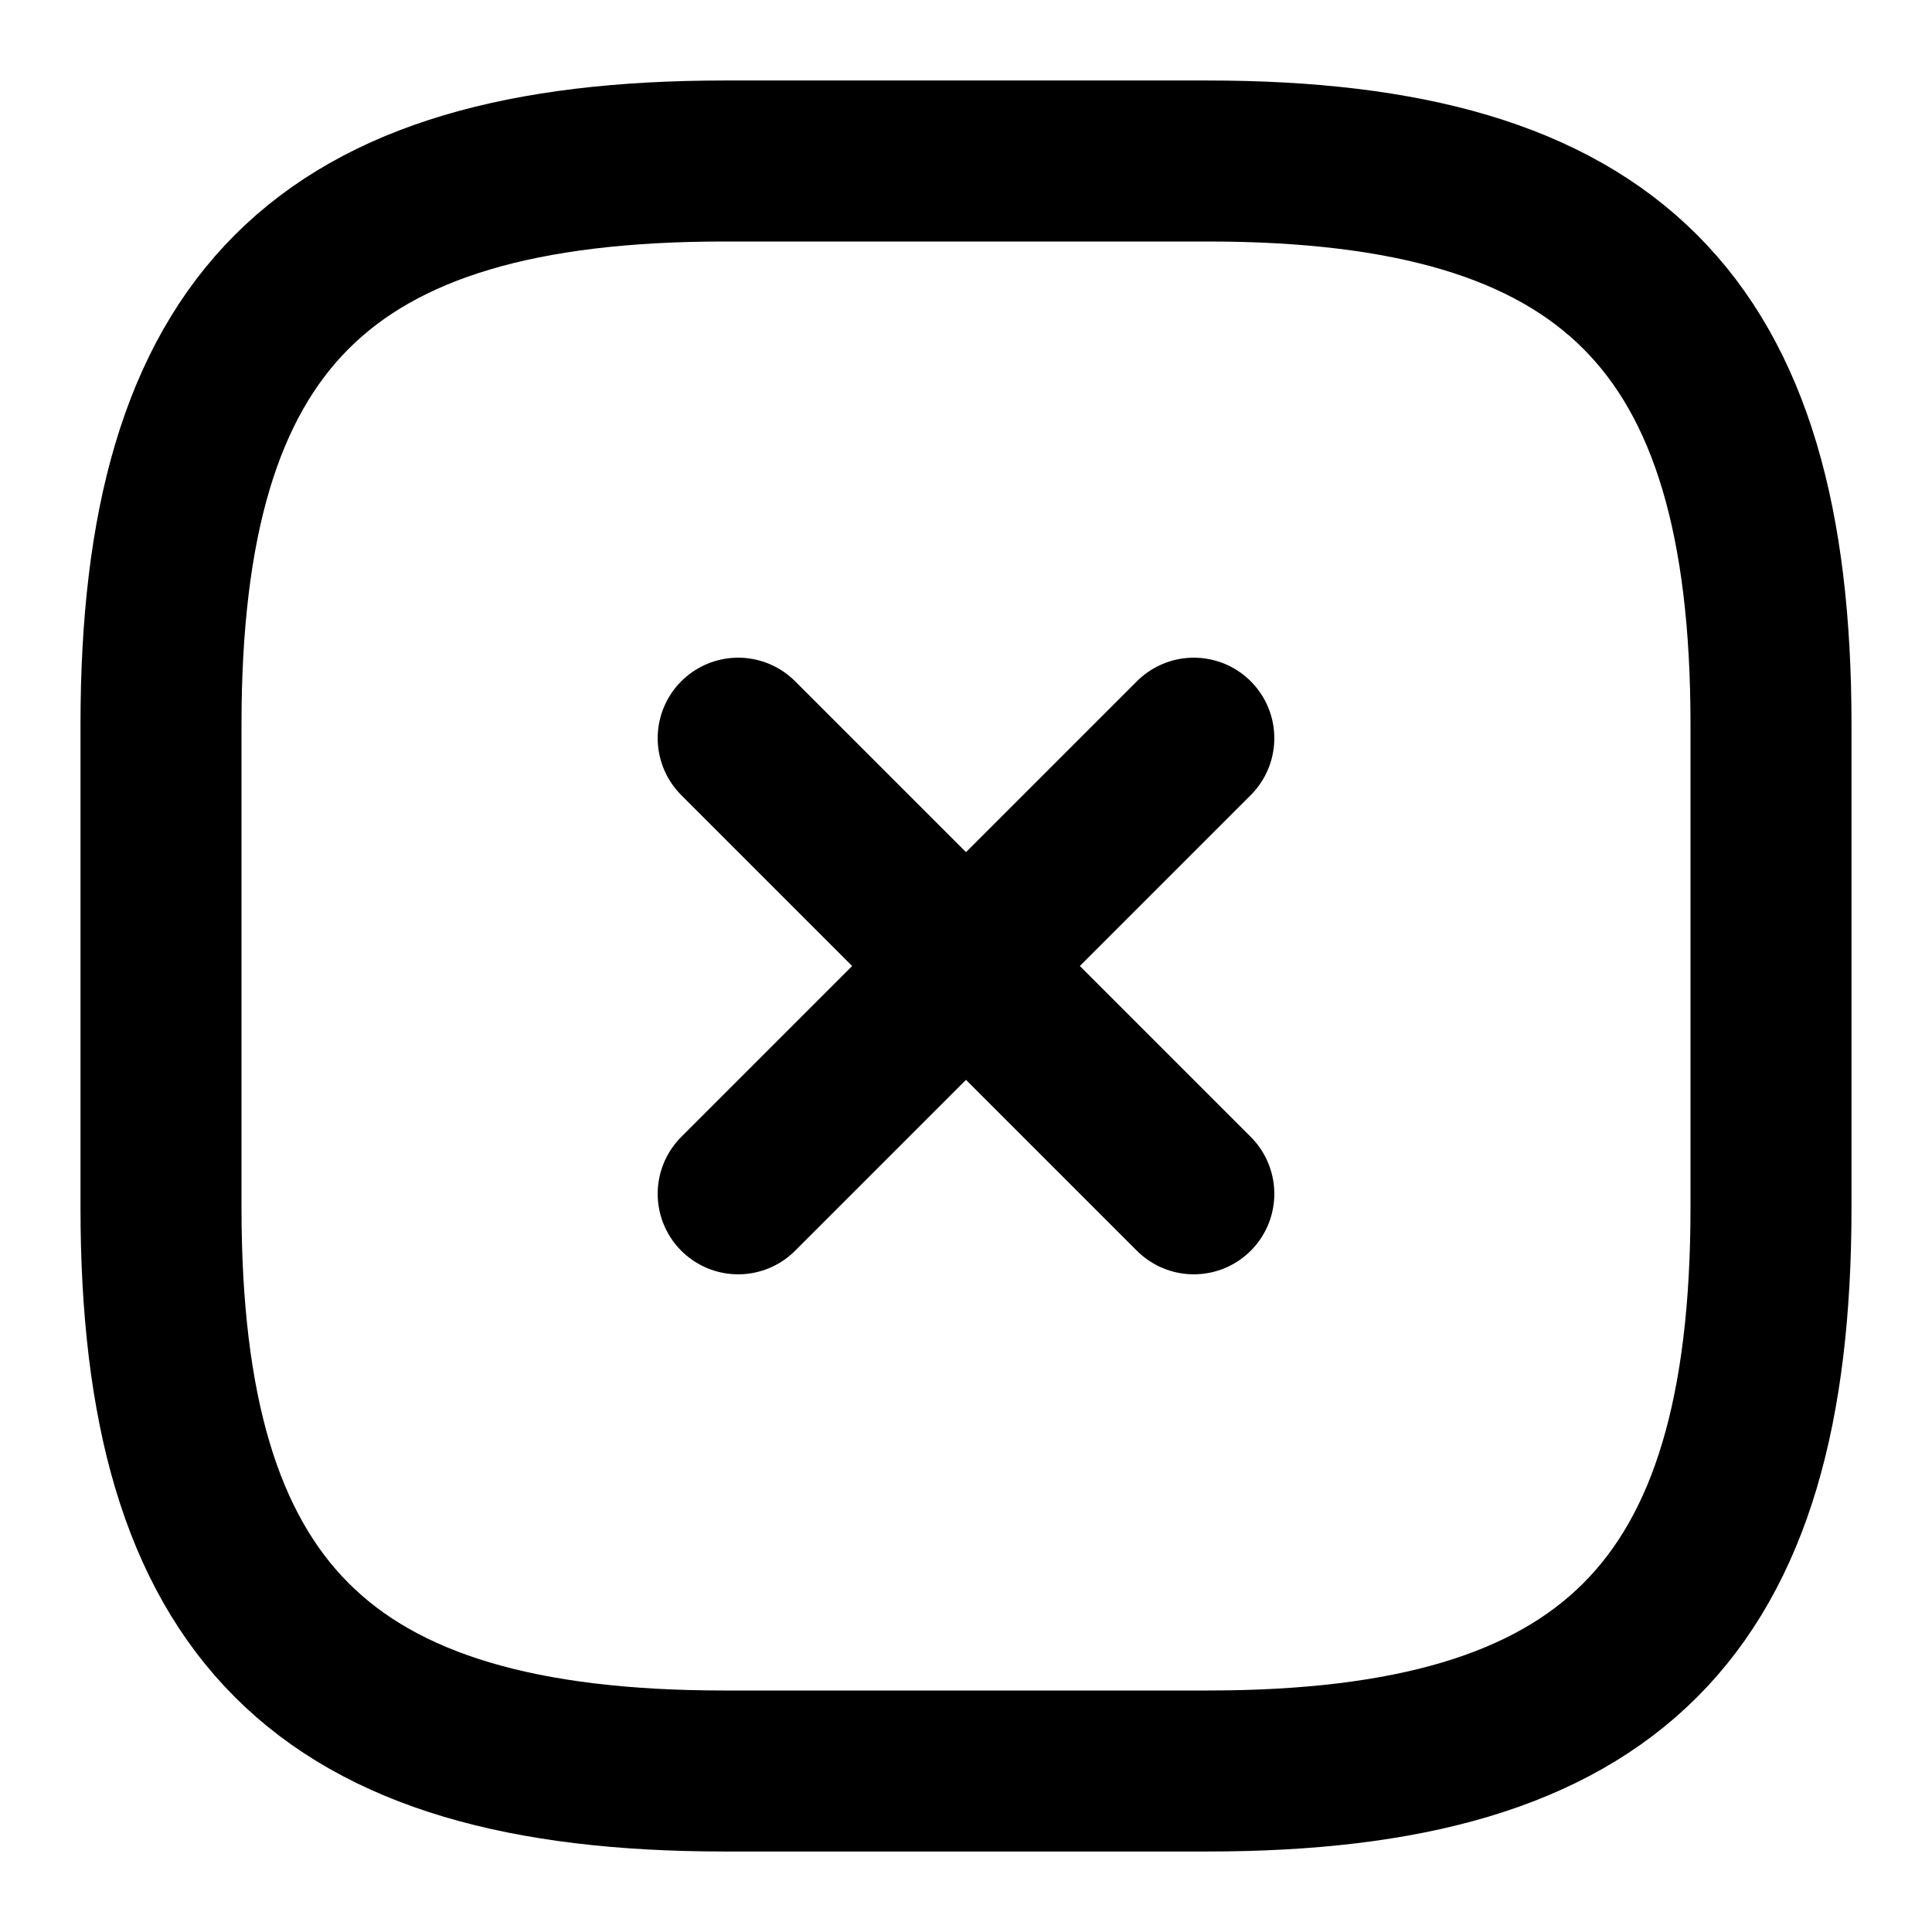
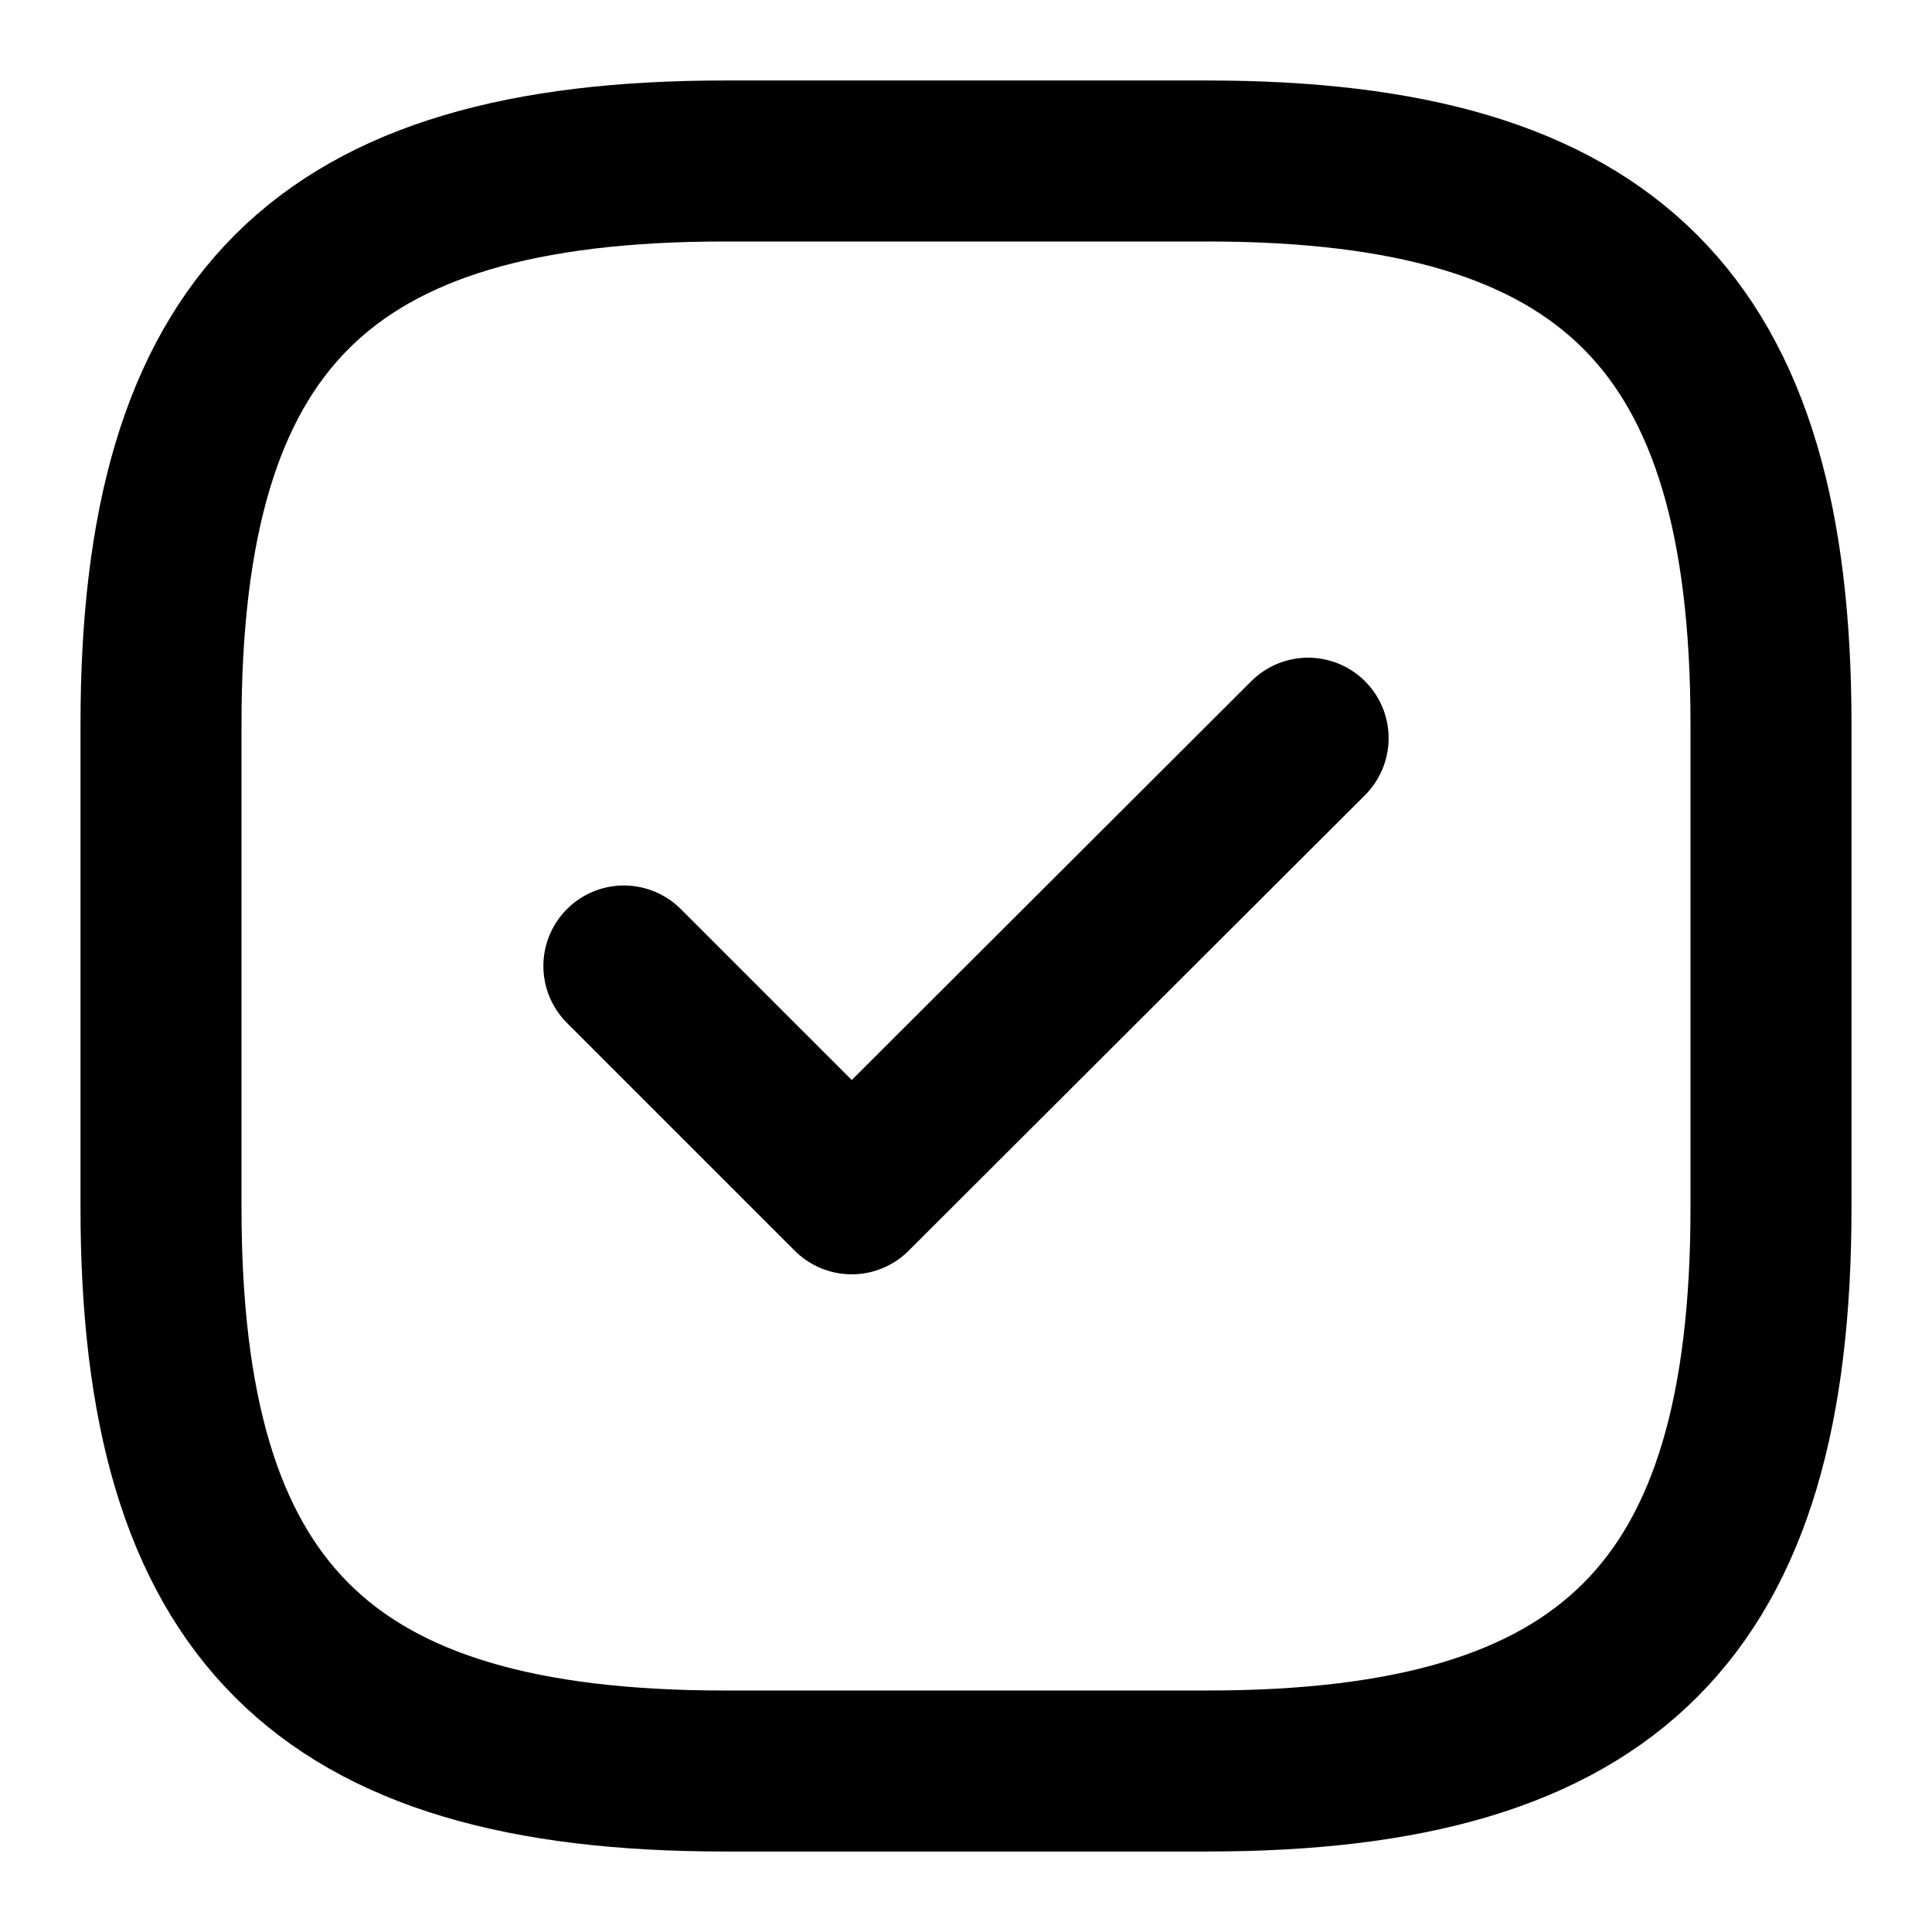
<svg xmlns="http://www.w3.org/2000/svg" width="24" height="24" viewBox="0 0 24 24" fill="none">
-   <path d="M9.17 14.83L14.83 9.17" stroke="black" stroke-width="2" stroke-linecap="round" stroke-linejoin="round" />
-   <path d="M14.83 14.83L9.17 9.17" stroke="black" stroke-width="2" stroke-linecap="round" stroke-linejoin="round" />
  <path d="M9 22H15C20 22 22 20 22 15V9C22 4 20 2 15 2H9C4 2 2 4 2 9V15C2 20 4 22 9 22Z" stroke="black" stroke-width="2" stroke-linecap="round" stroke-linejoin="round" />
+   <path d="M7.75 12L10.58 14.83L16.25 9.17" stroke="black" stroke-width="2" stroke-linecap="round" stroke-linejoin="round" />
</svg>
